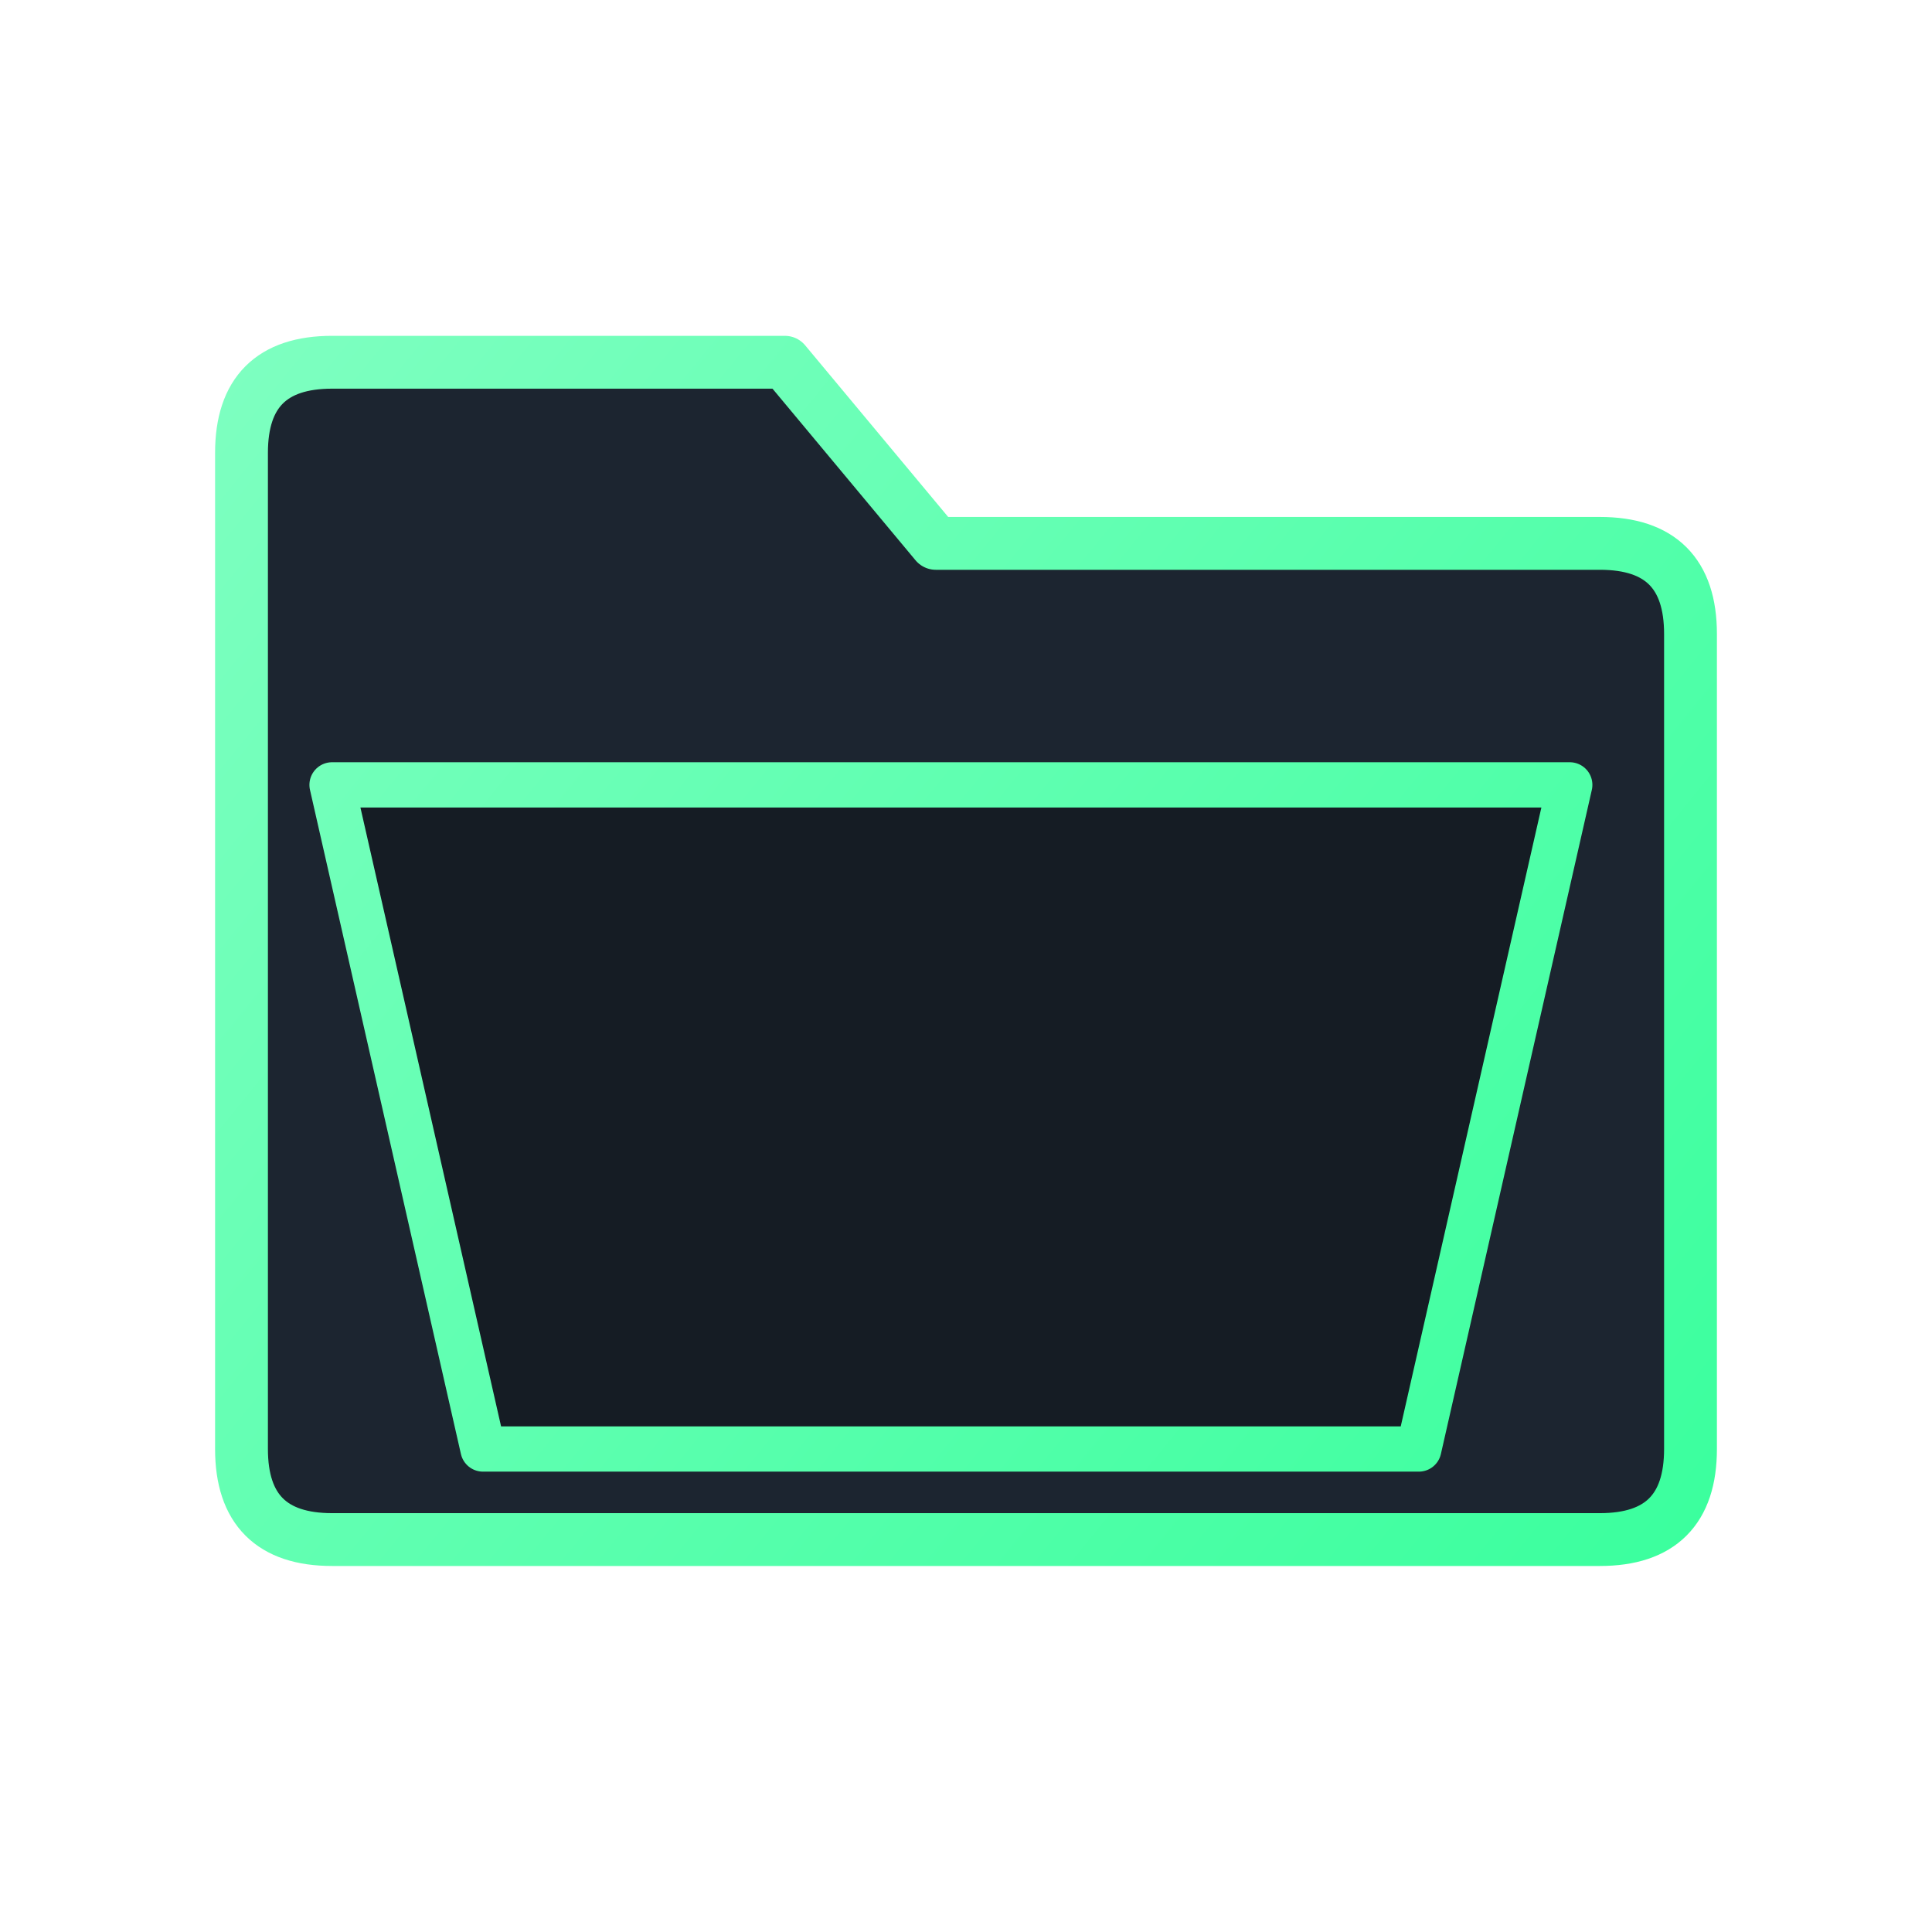
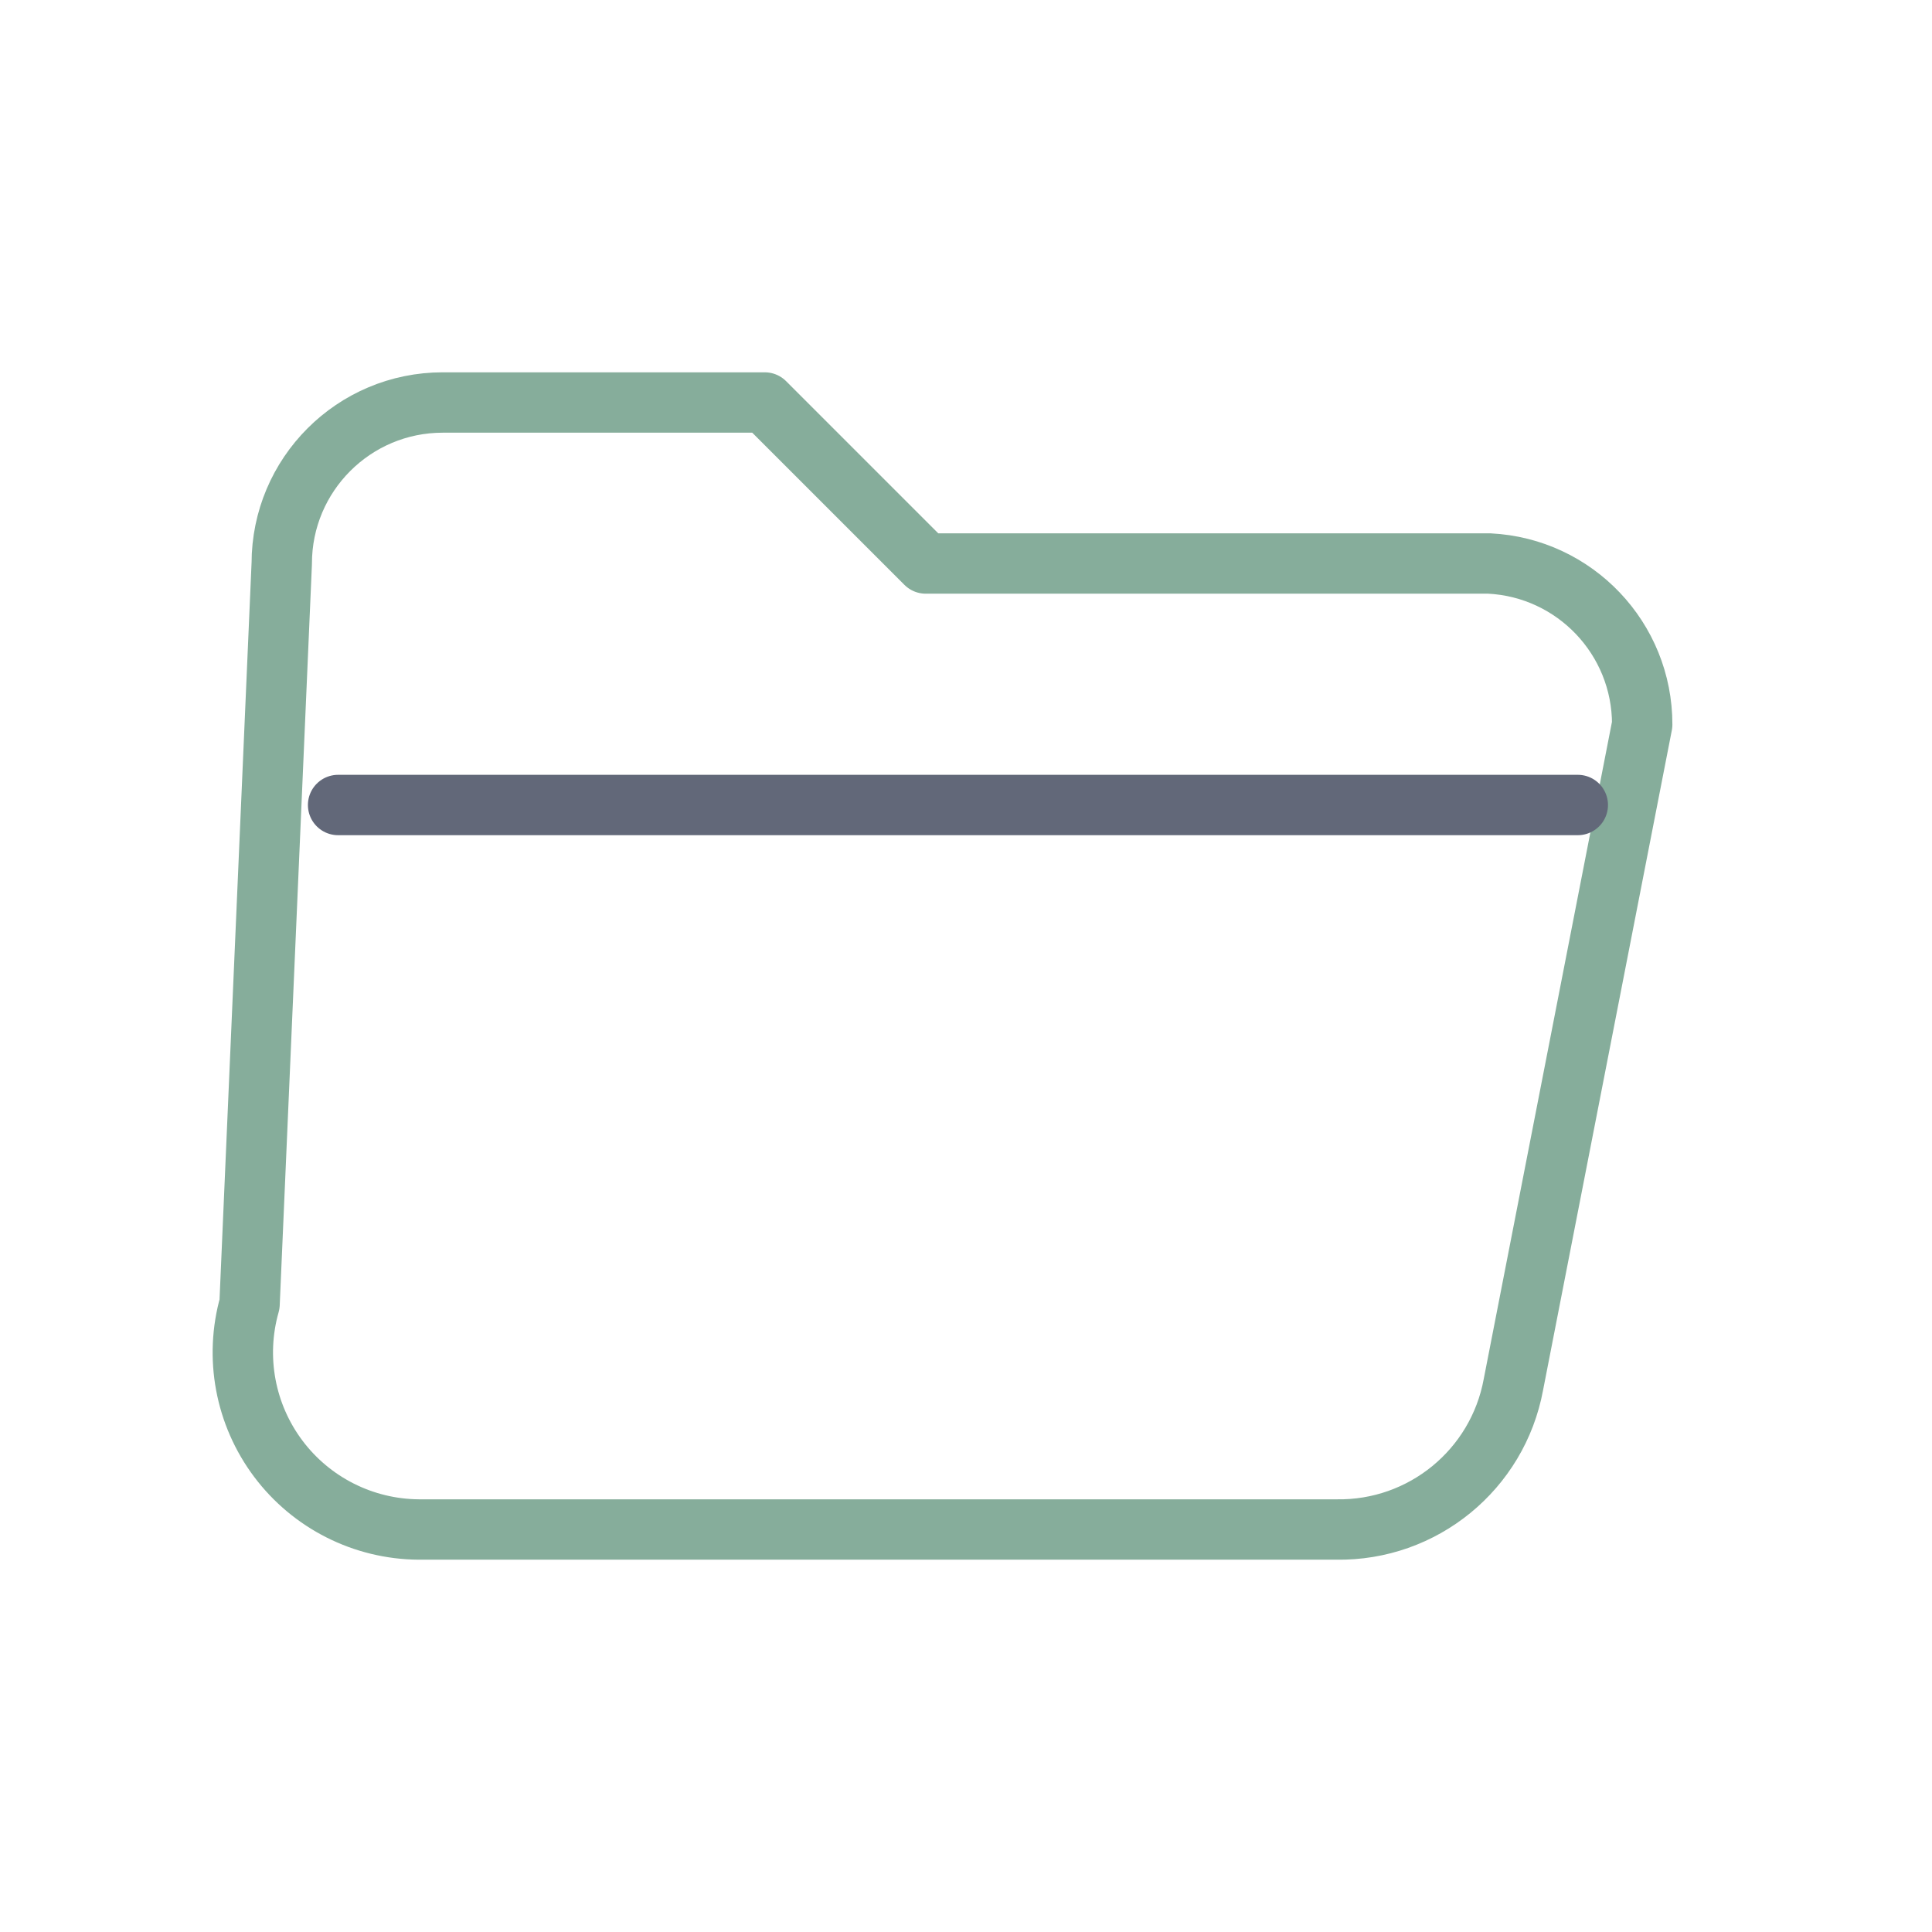
- <svg xmlns="http://www.w3.org/2000/svg" viewBox="0 0 128 128" fill="none">
-   <defs>
-     <linearGradient id="g" x1="16" y1="24" x2="112" y2="102" gradientUnits="userSpaceOnUse">
-       <stop stop-color="#7DFFC0" />
-       <stop offset="1" stop-color="#3BFF9E" />
-     </linearGradient>
-   </defs>
-   <path d="M16 40            V30            Q16 24 22 24            H52            L62 36            H106            Q112 36 112 42            V96            Q112 102 106 102            H22            Q16 102 16 96            Z" fill="#1c2530" stroke="url(#g)" stroke-width="3.5" stroke-linejoin="round" />
-   <path d="M22 52 H104 L94 96 H32 Z" fill="#151c24" stroke="url(#g)" stroke-width="3" stroke-linejoin="round" />
+ <svg xmlns="http://www.w3.org/2000/svg" viewBox="0 0 24 24">
+   <path d="M3.5 7A2 2 0 0 1 5.5 5h4l2 2h7A2 2 0 0 1 20.4 9l-1.6 8.2a2.2 2.2 0 0 1-2.2 1.8H5.2a2.2 2.2 0 0 1-2.1-2.8Z" fill="none" stroke="#86ad9b" stroke-width="0.75" stroke-linejoin="round" />
+   <path d="M4.2 10h15.4" stroke="#626879" stroke-width="0.75" stroke-linecap="round" />
</svg>
